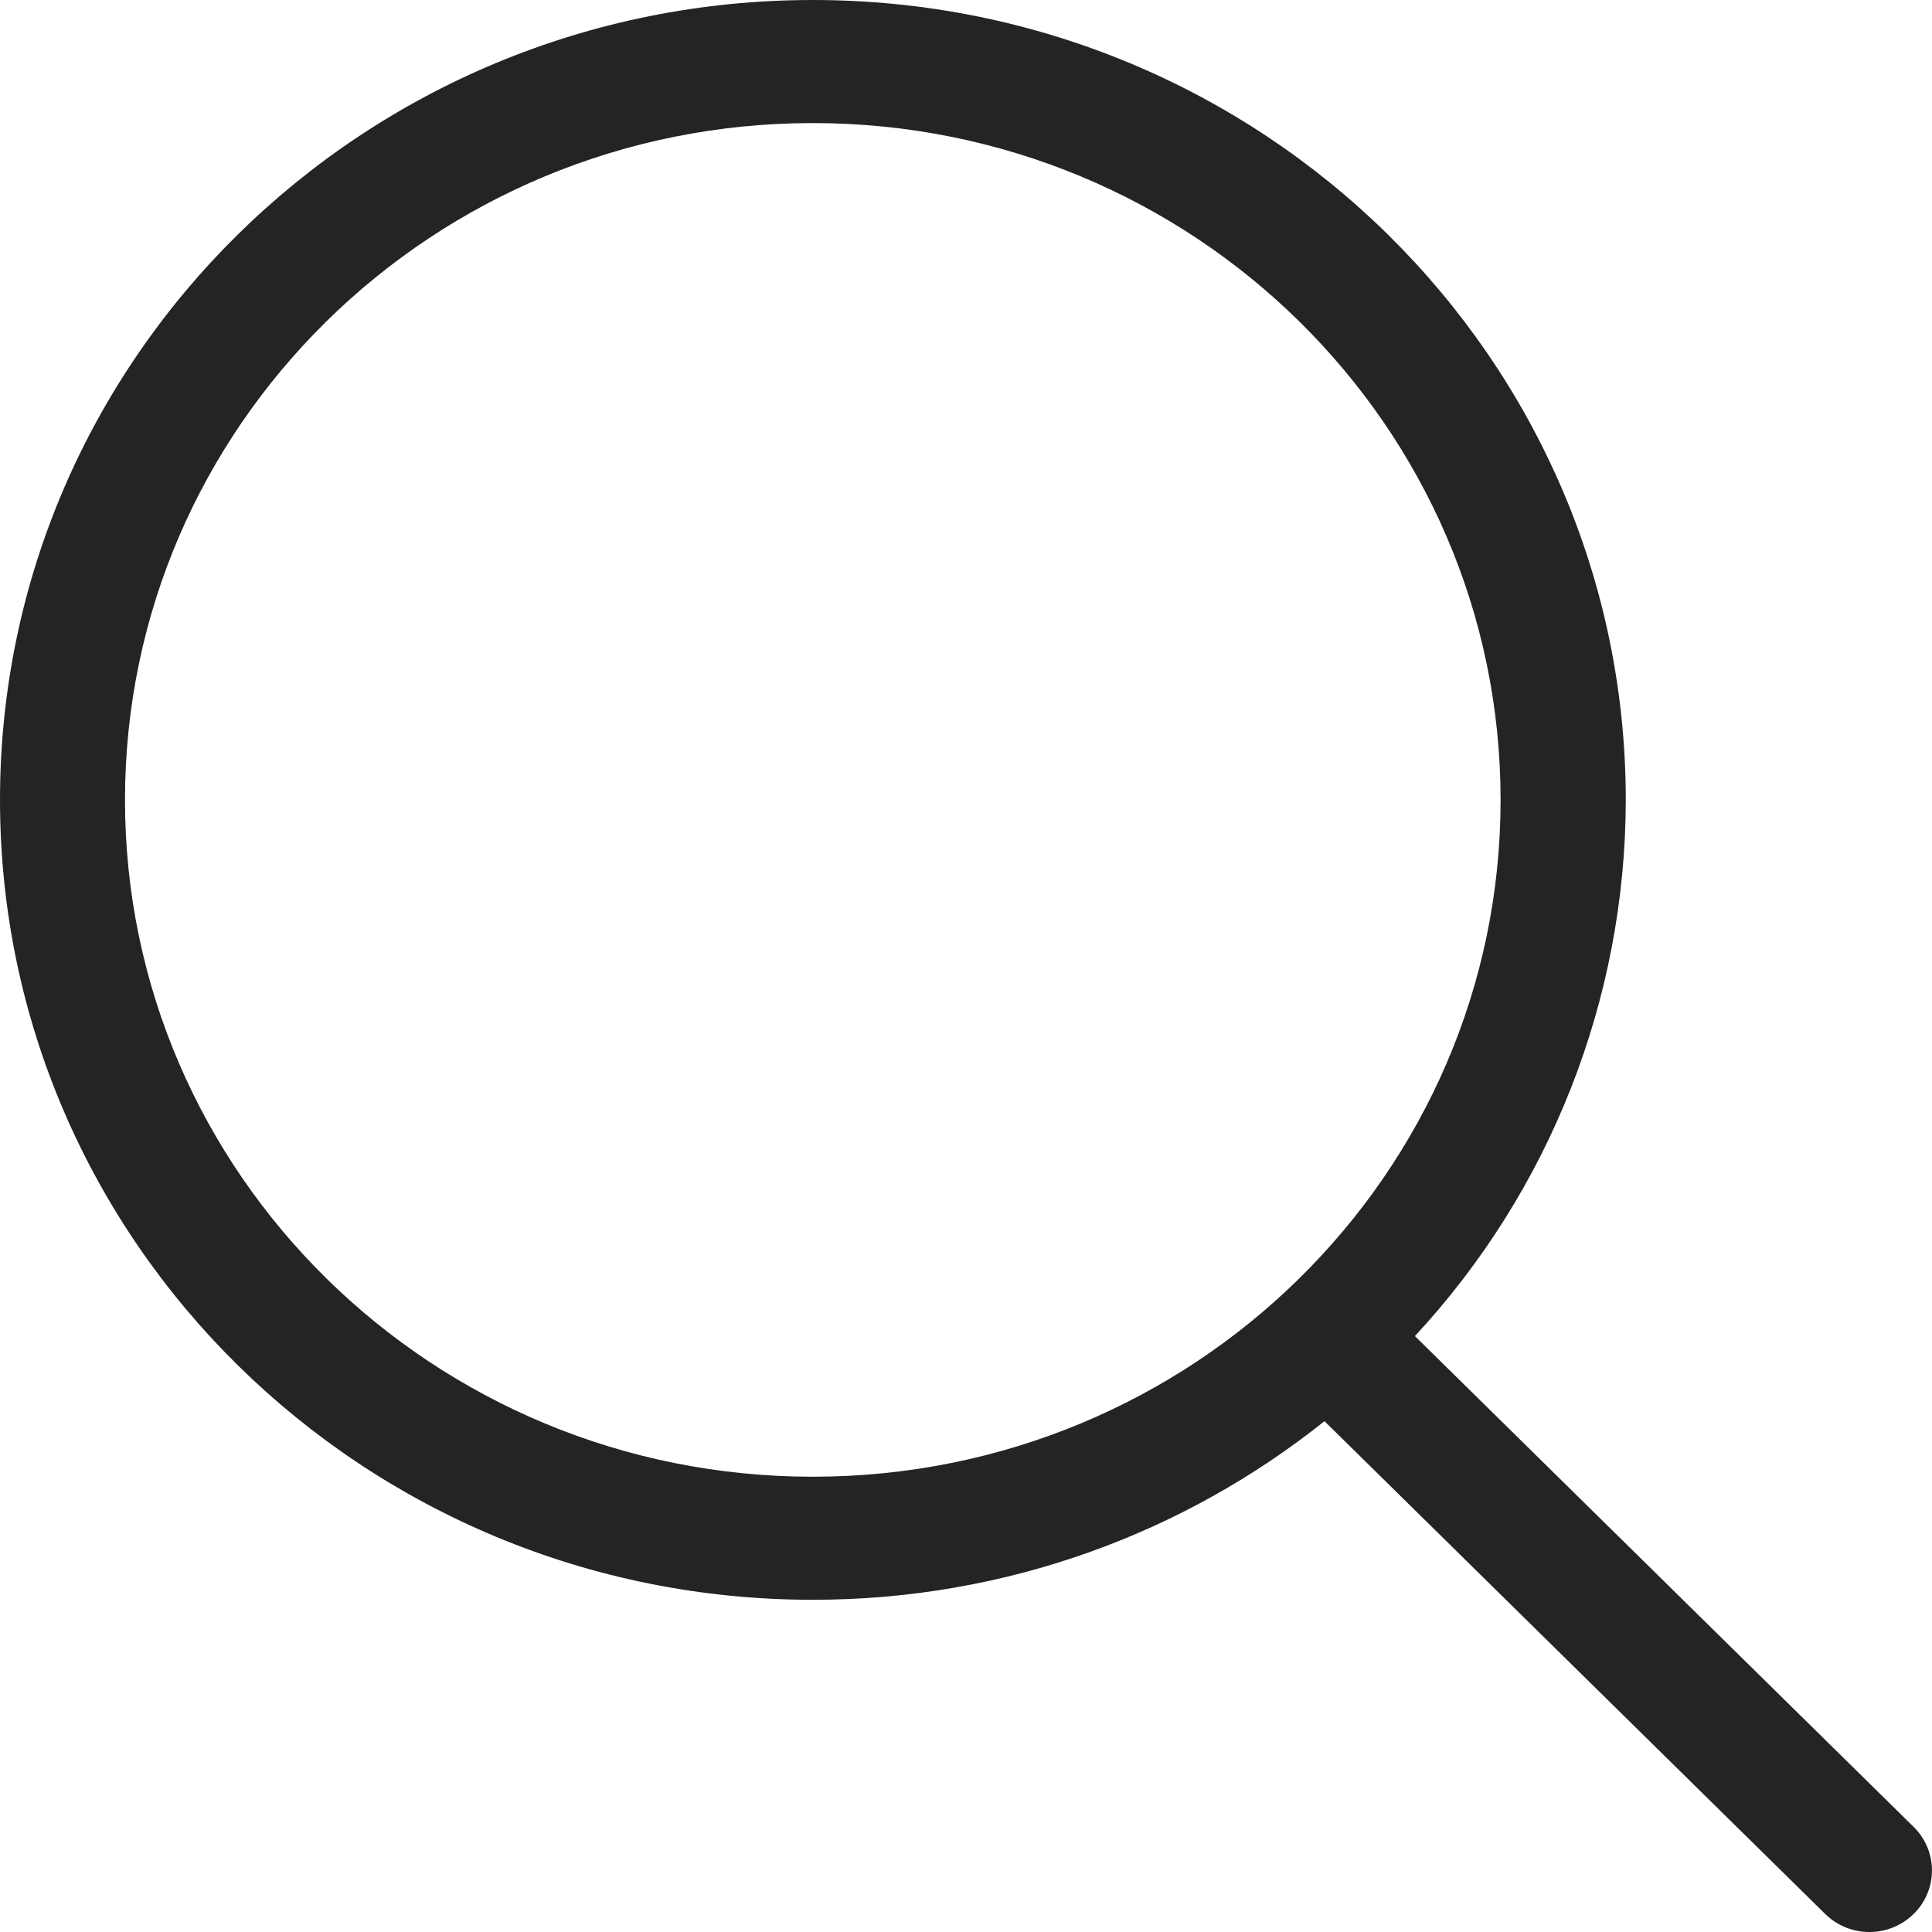
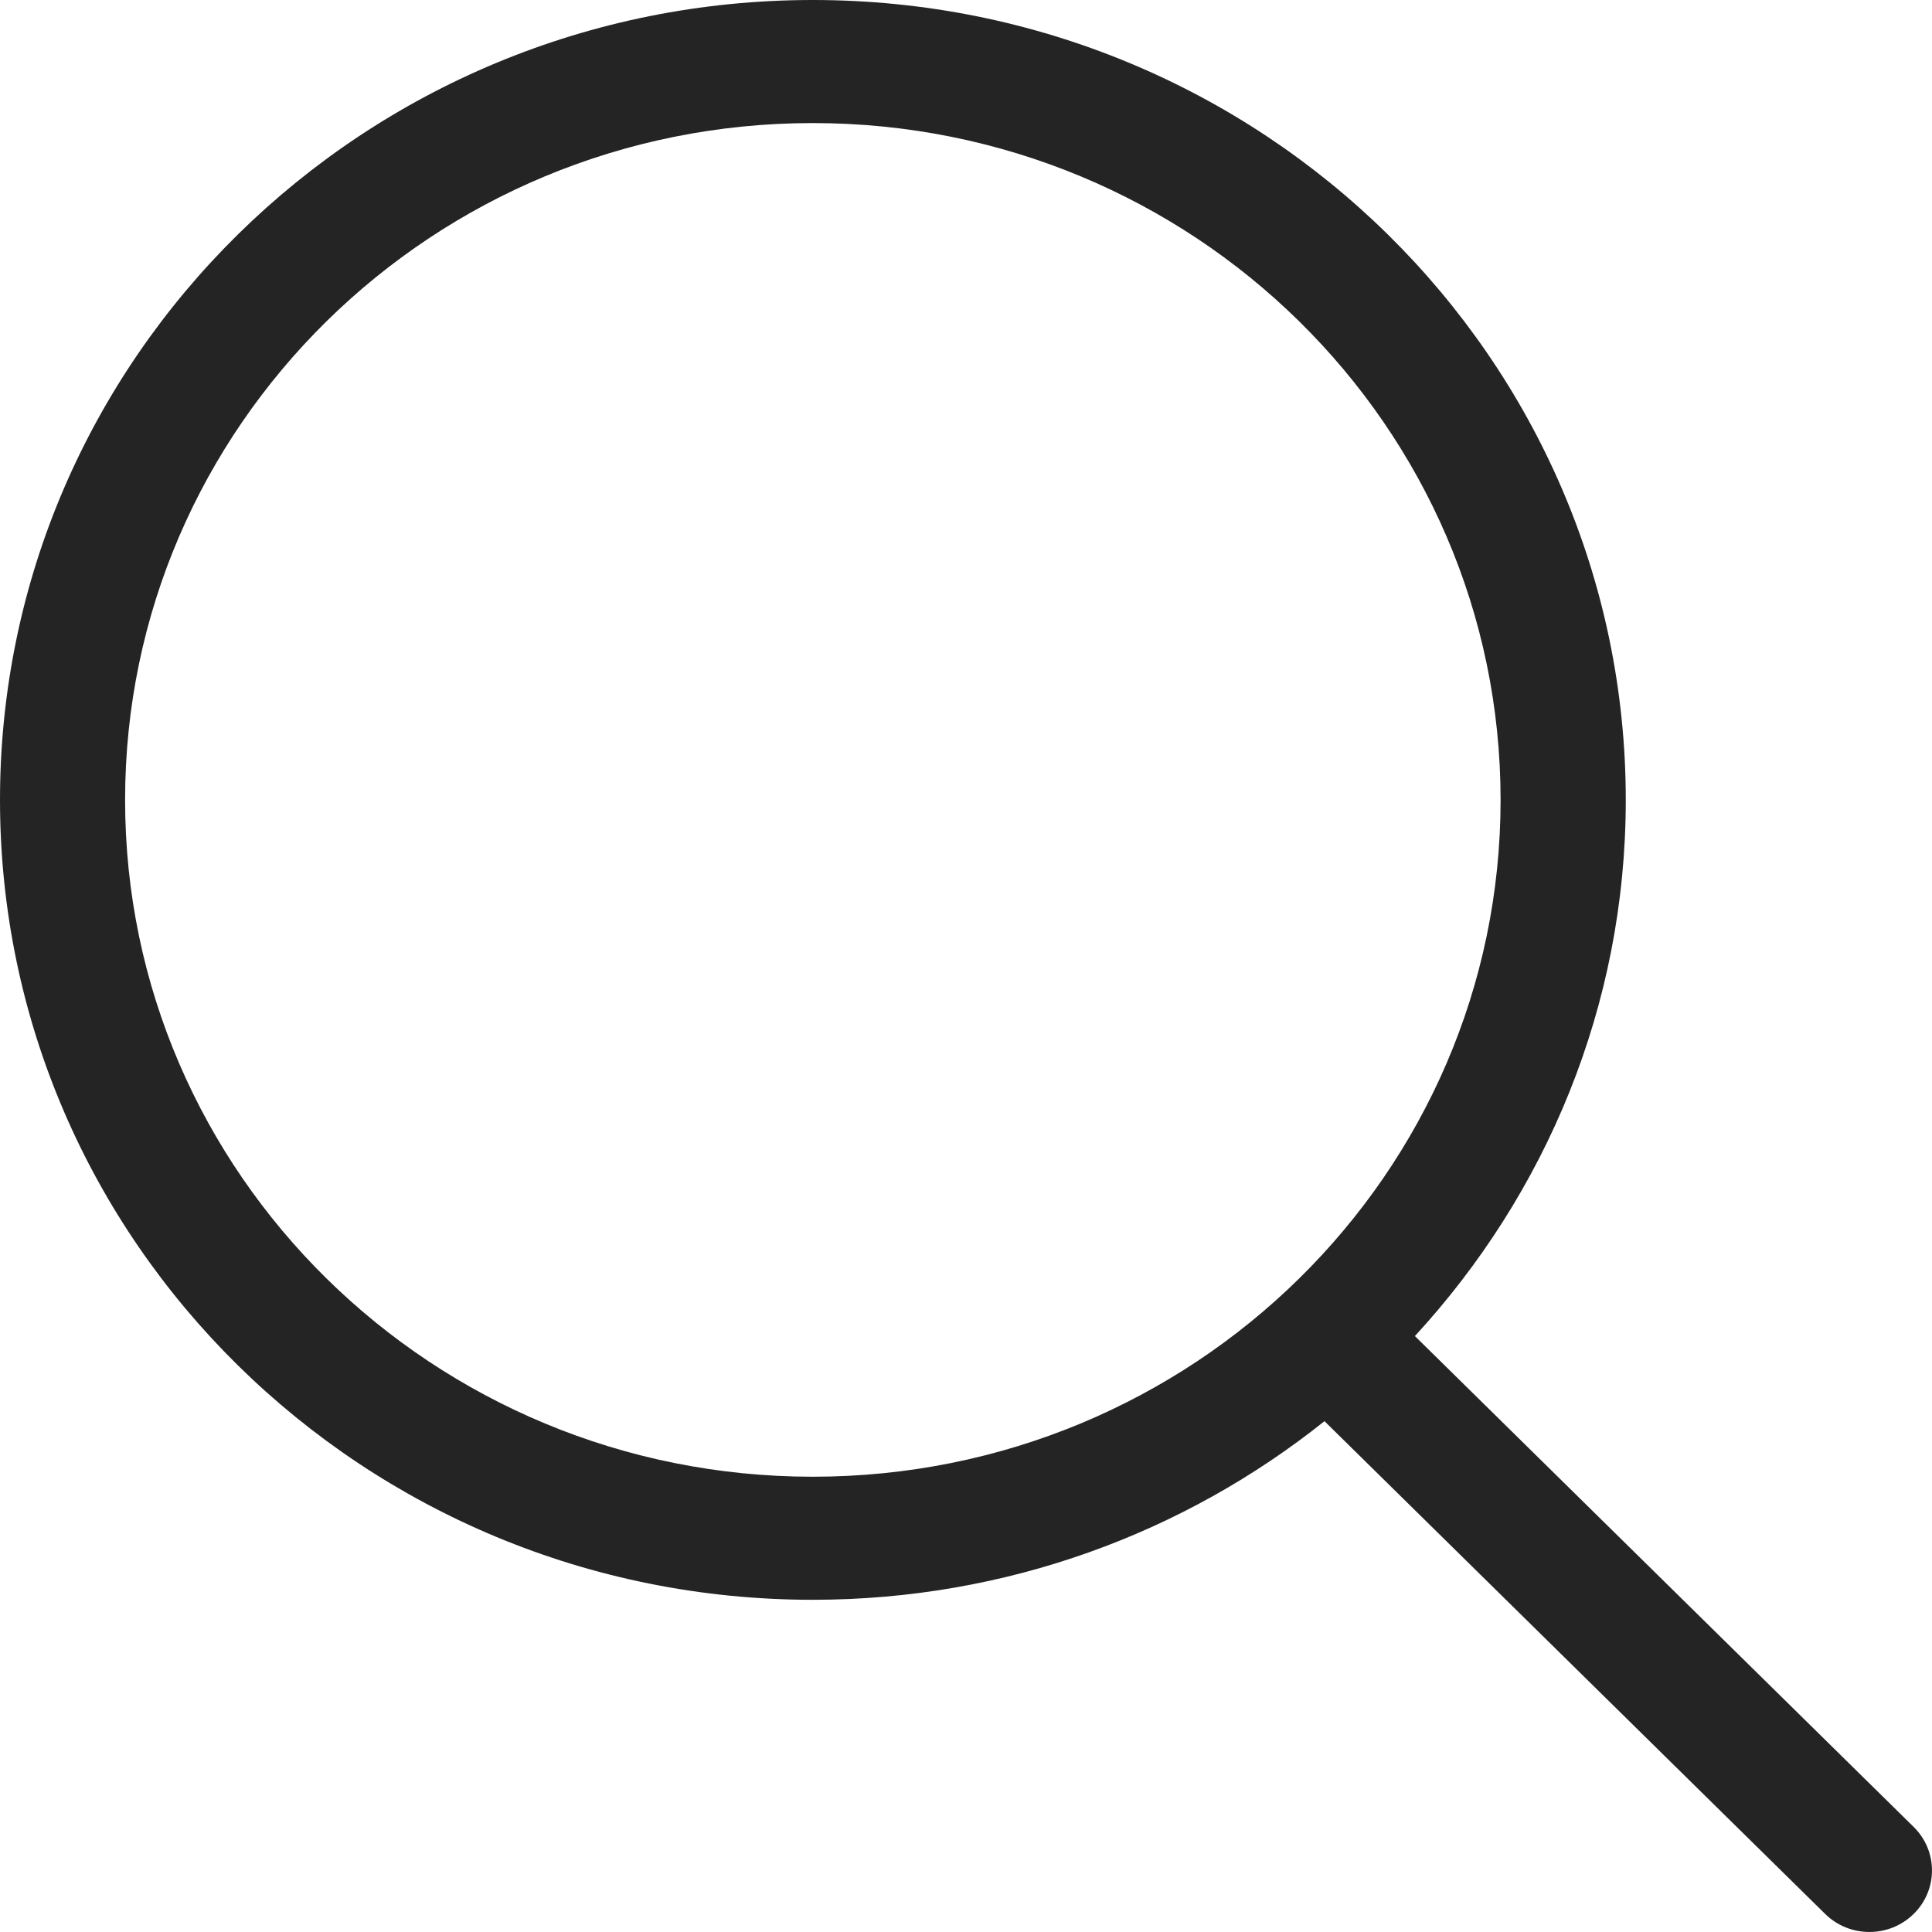
- <svg xmlns="http://www.w3.org/2000/svg" width="20" height="20" fill="none">
-   <path d="M19.81 18.912l-5.163-5.081a8.168 8.168 0 002.183-5.55C16.829 3.707 13.062 0 8.414 0 3.767 0 0 3.707 0 8.28c0 4.574 3.767 8.281 8.414 8.281 2.008 0 3.85-.694 5.297-1.849l5.183 5.101a.654.654 0 00.916 0 .63.63 0 000-.901zM8.414 15.287c-3.932 0-7.12-3.137-7.12-7.006 0-3.87 3.188-7.007 7.12-7.007 3.933 0 7.12 3.137 7.12 7.007 0 3.87-3.187 7.006-7.12 7.006z" fill="#242424" />
+ <svg xmlns="http://www.w3.org/2000/svg" width="20" height="20" viewBox="0 0 20 20" fill="none">
+   <path d="M19.81 18.912L14.647 13.831C15.999 12.362 16.83 10.419 16.83 8.281C16.829 3.707 13.062 0 8.414 0C3.767 0 0 3.707 0 8.281C0 12.854 3.767 16.561 8.414 16.561C10.422 16.561 12.264 15.867 13.711 14.712L18.894 19.813C19.147 20.062 19.557 20.062 19.81 19.813C20.063 19.565 20.063 19.161 19.81 18.912ZM8.414 15.287C4.482 15.287 1.295 12.15 1.295 8.281C1.295 4.411 4.482 1.274 8.414 1.274C12.347 1.274 15.534 4.411 15.534 8.281C15.534 12.15 12.347 15.287 8.414 15.287Z" fill="#242424" />
</svg>
